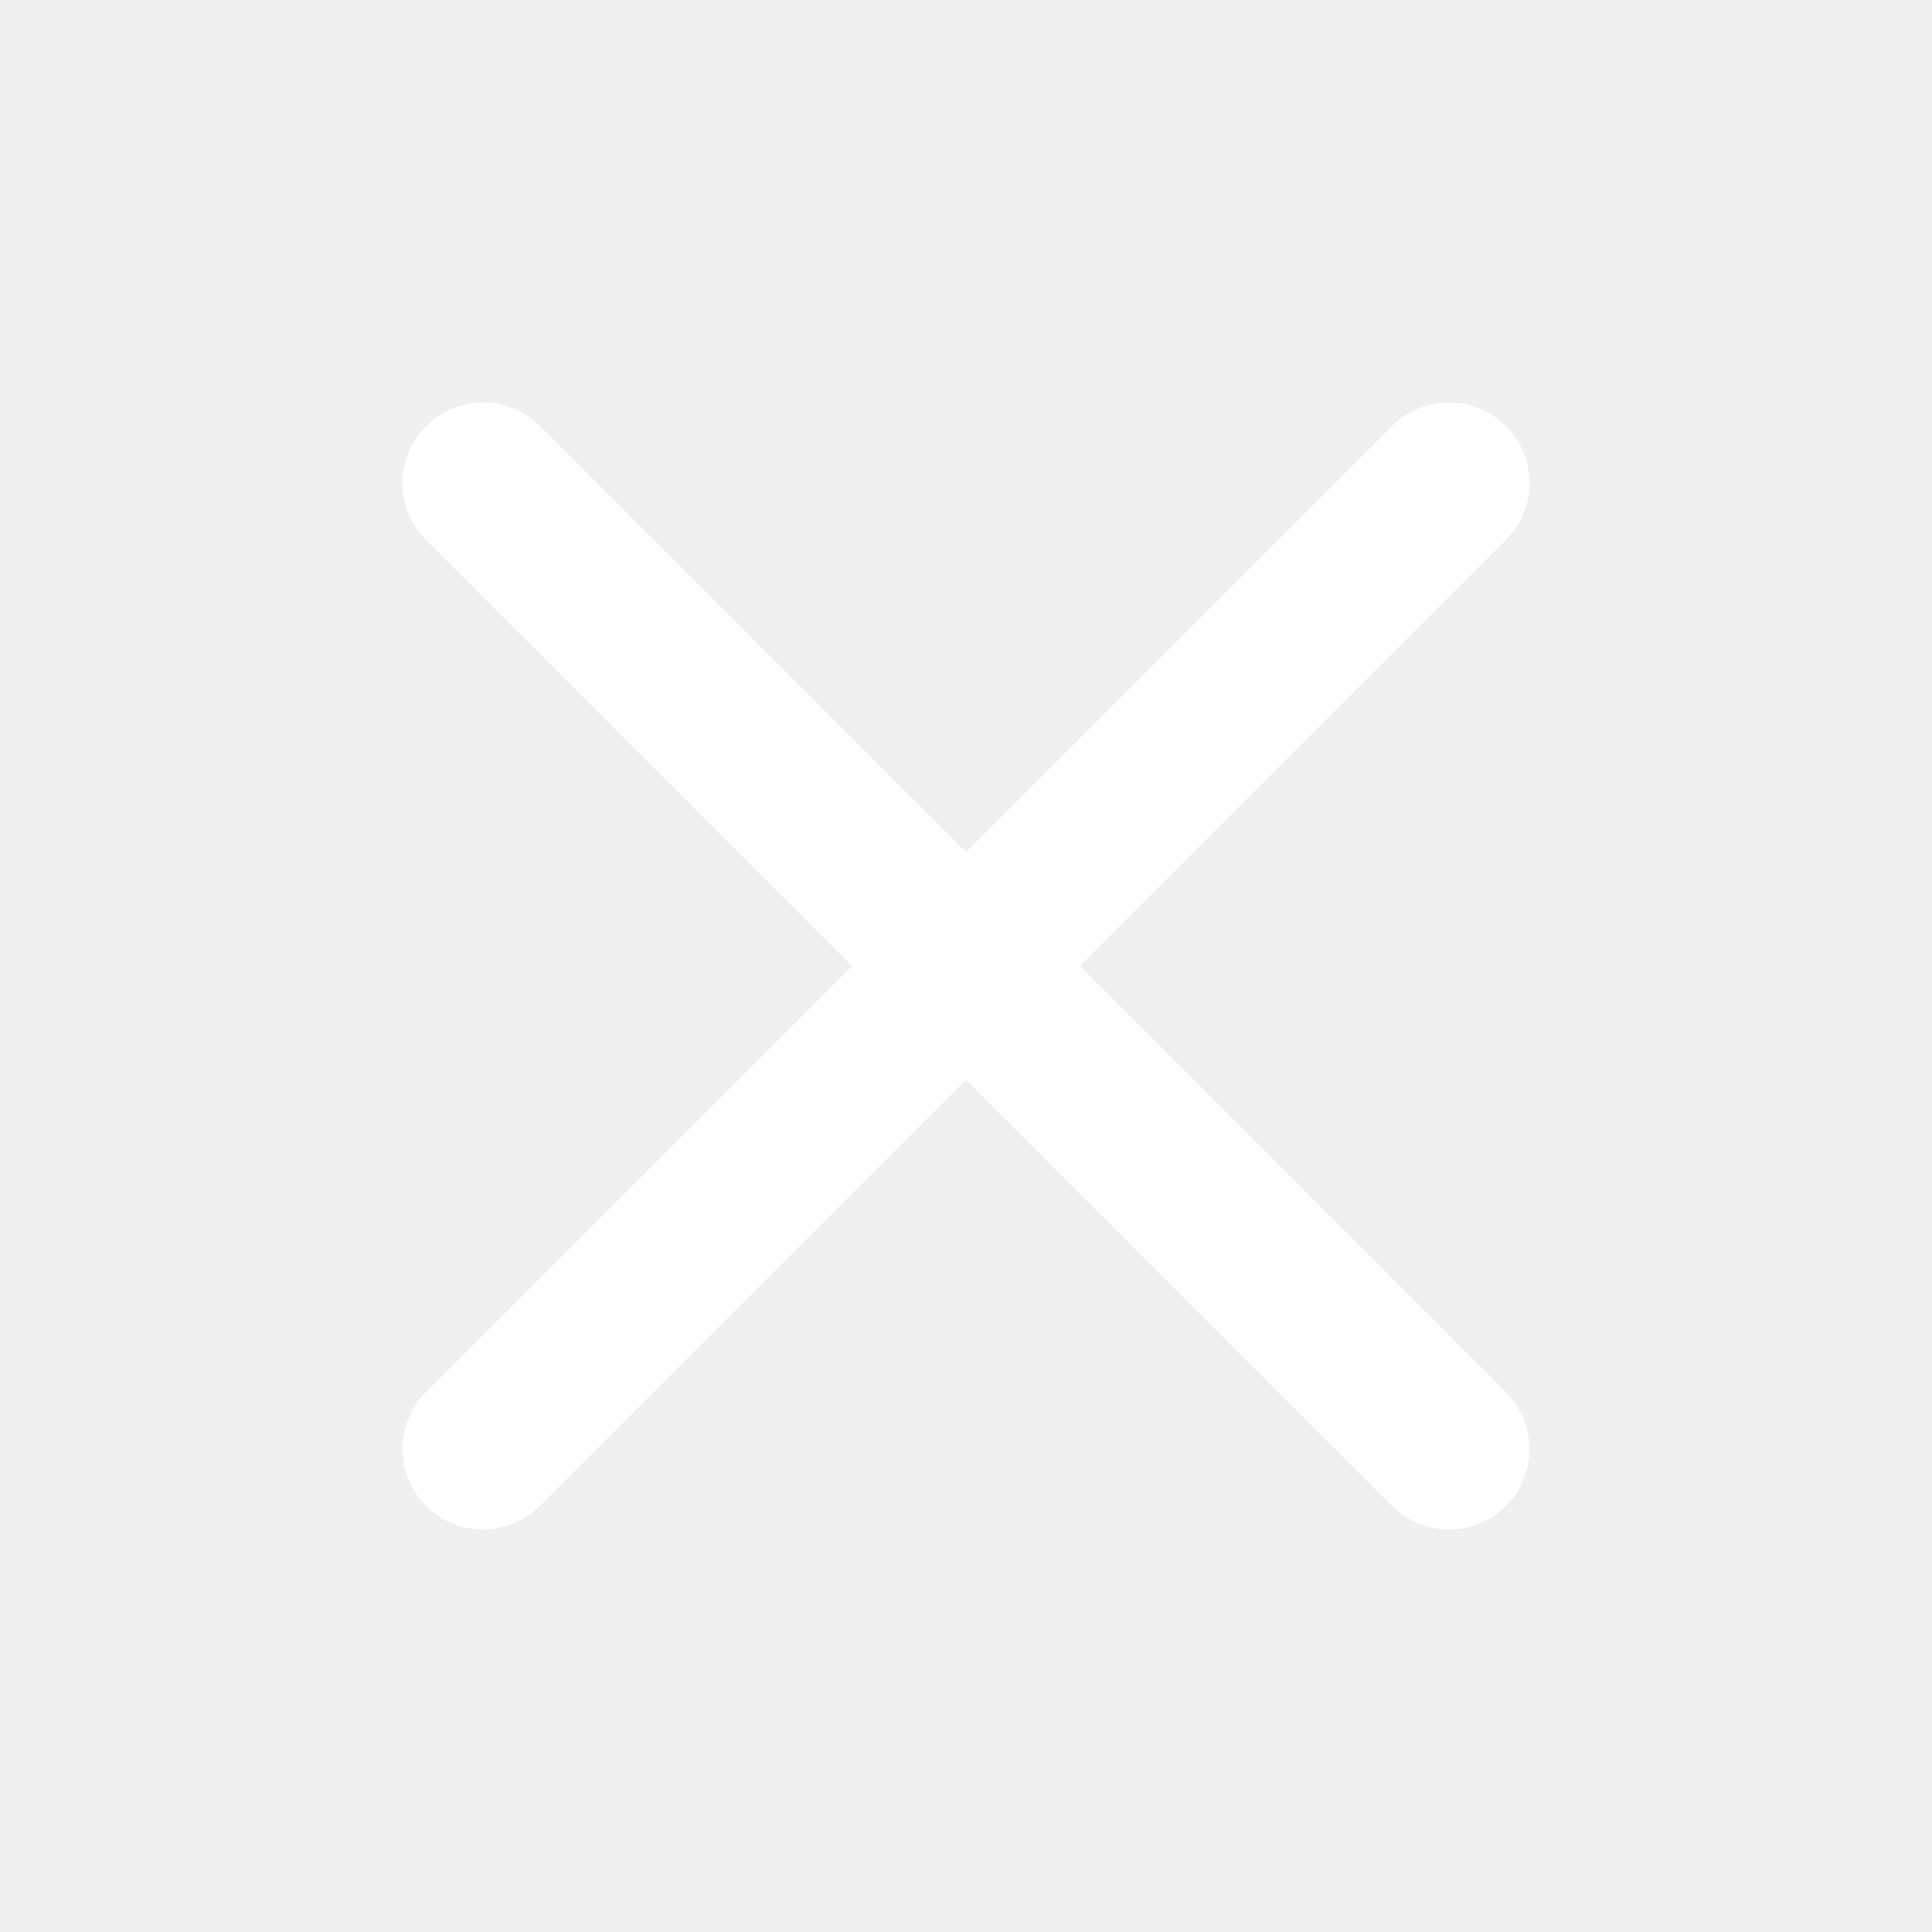
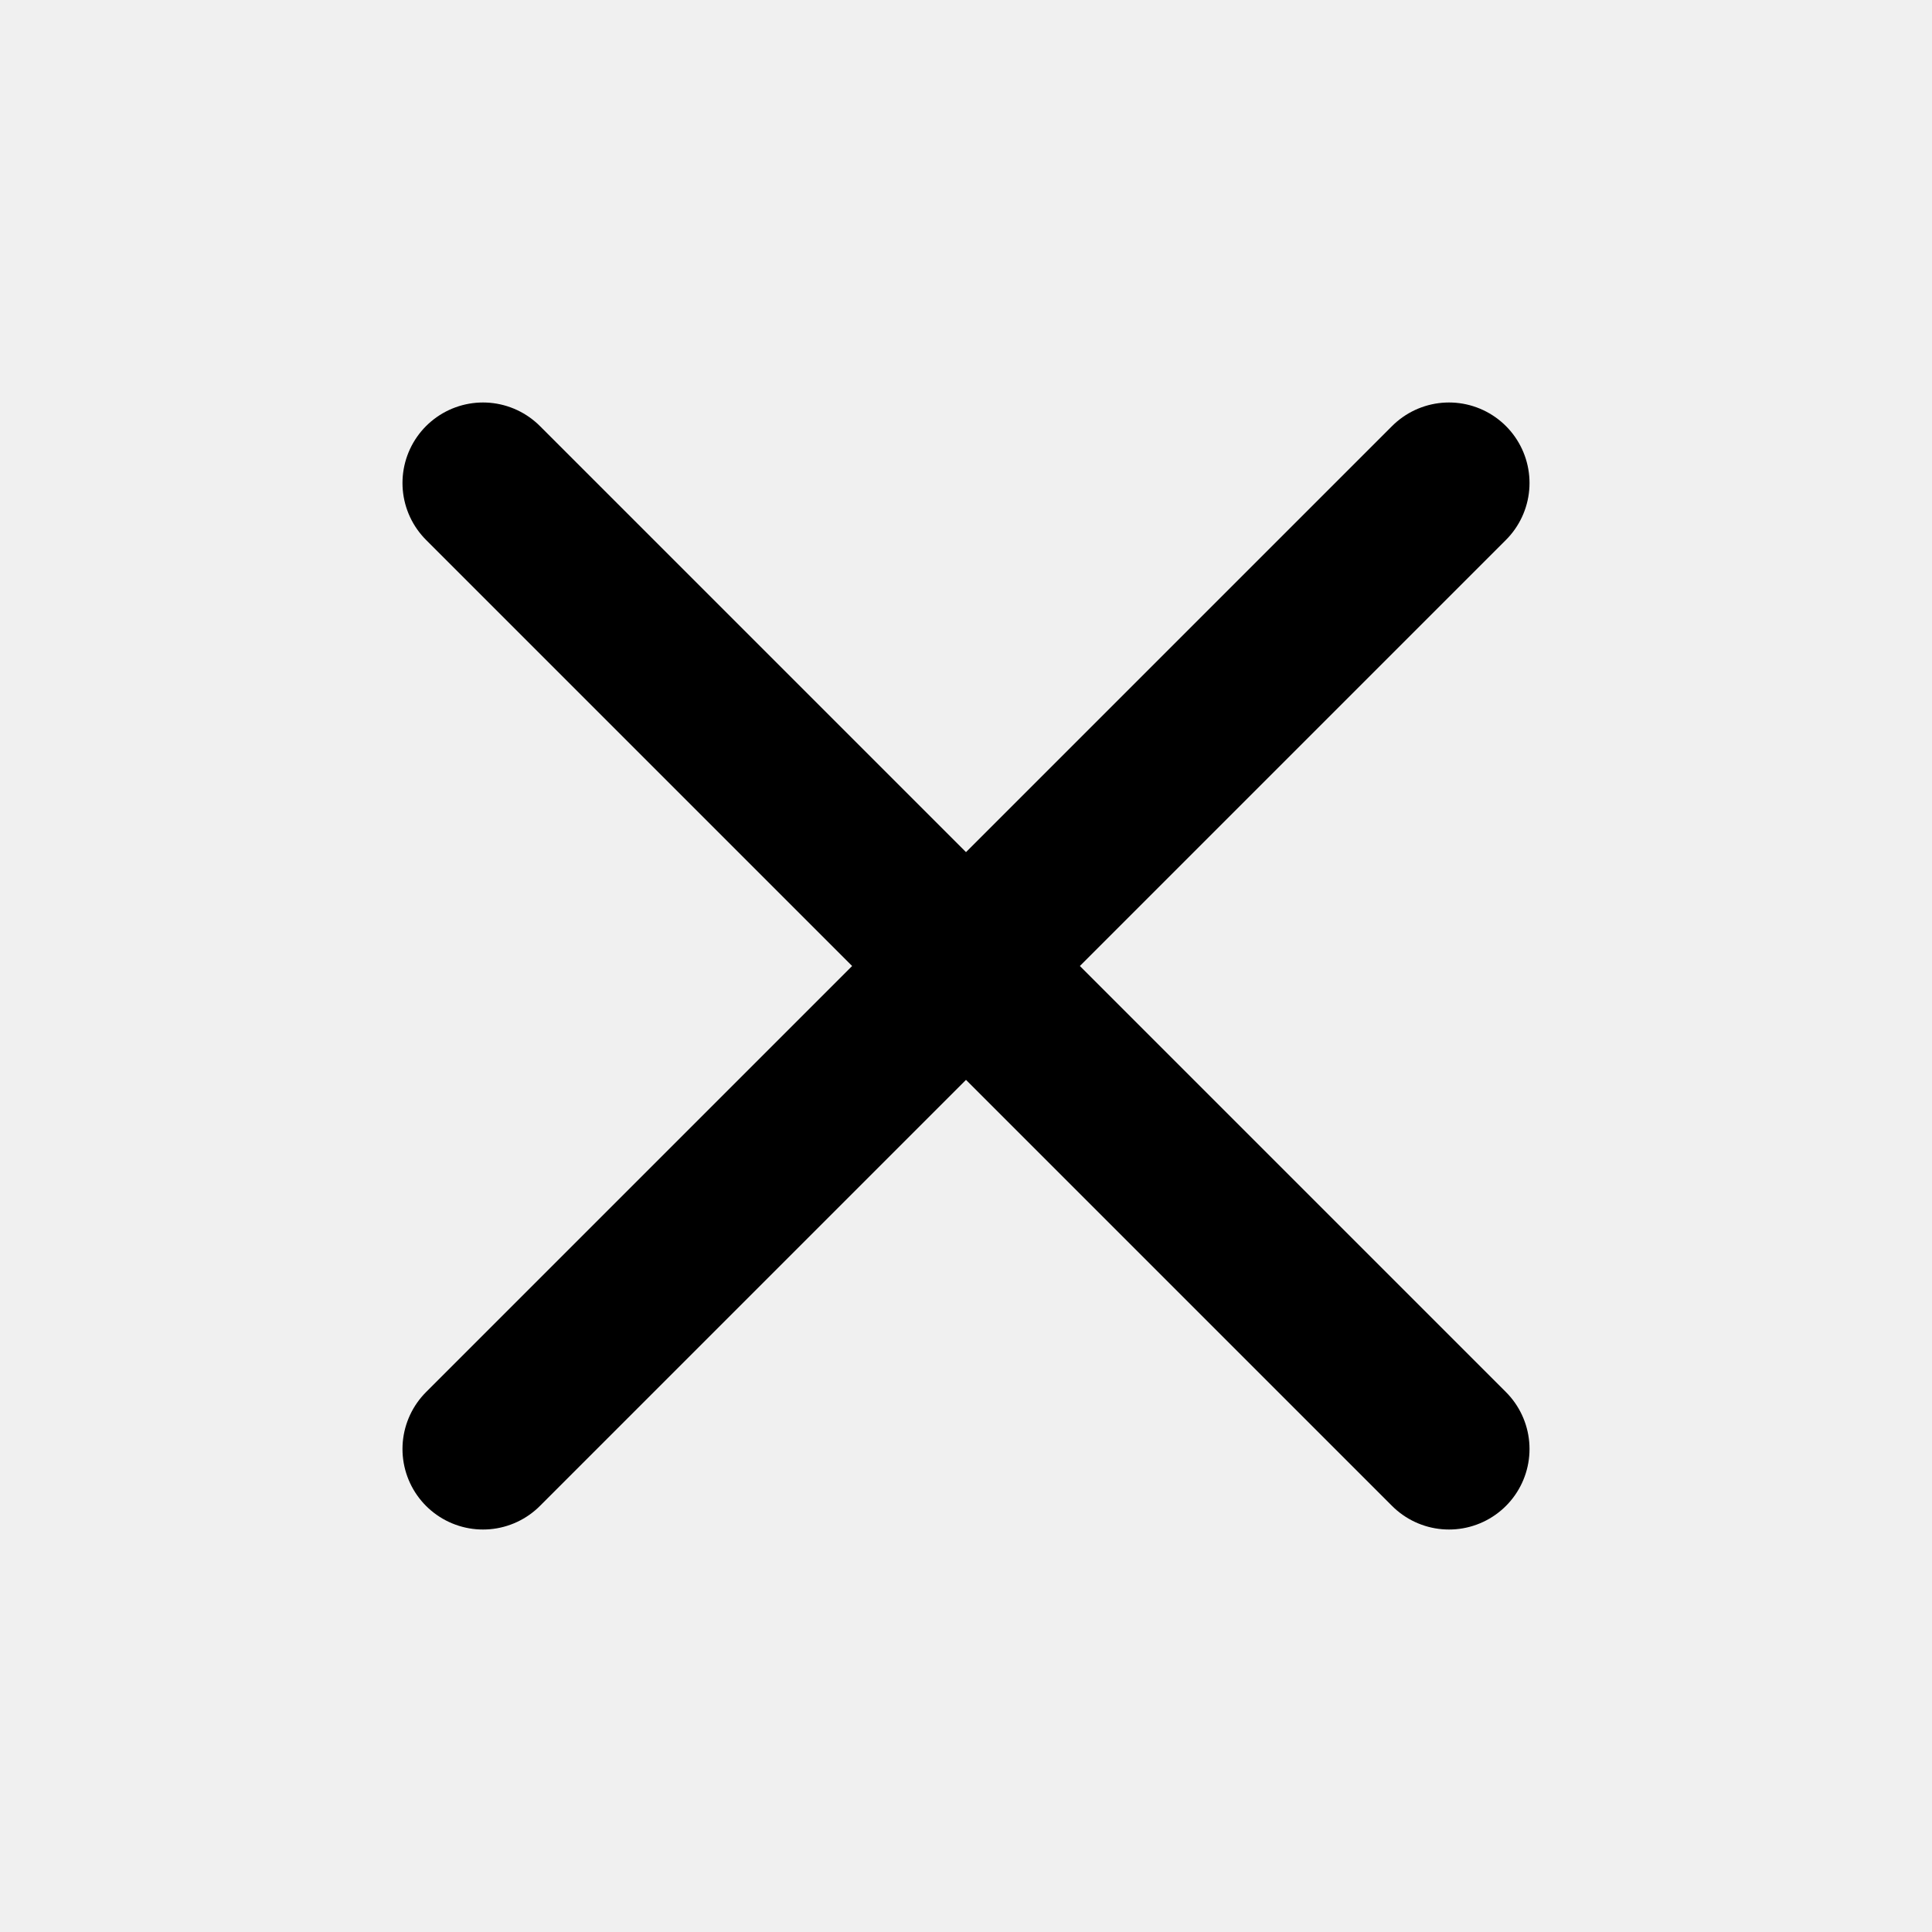
<svg xmlns="http://www.w3.org/2000/svg" width="20" height="20" viewBox="0 0 20 20" fill="none">
-   <path d="M15 5L5 15M5 5L15 15" stroke="white" stroke-width="1.667" stroke-linecap="round" stroke-linejoin="round" />
+   <path d="M15 5L5 15M5 5L15 15" stroke="black" stroke-width="1.667" stroke-linecap="round" stroke-linejoin="round" />
</svg>
